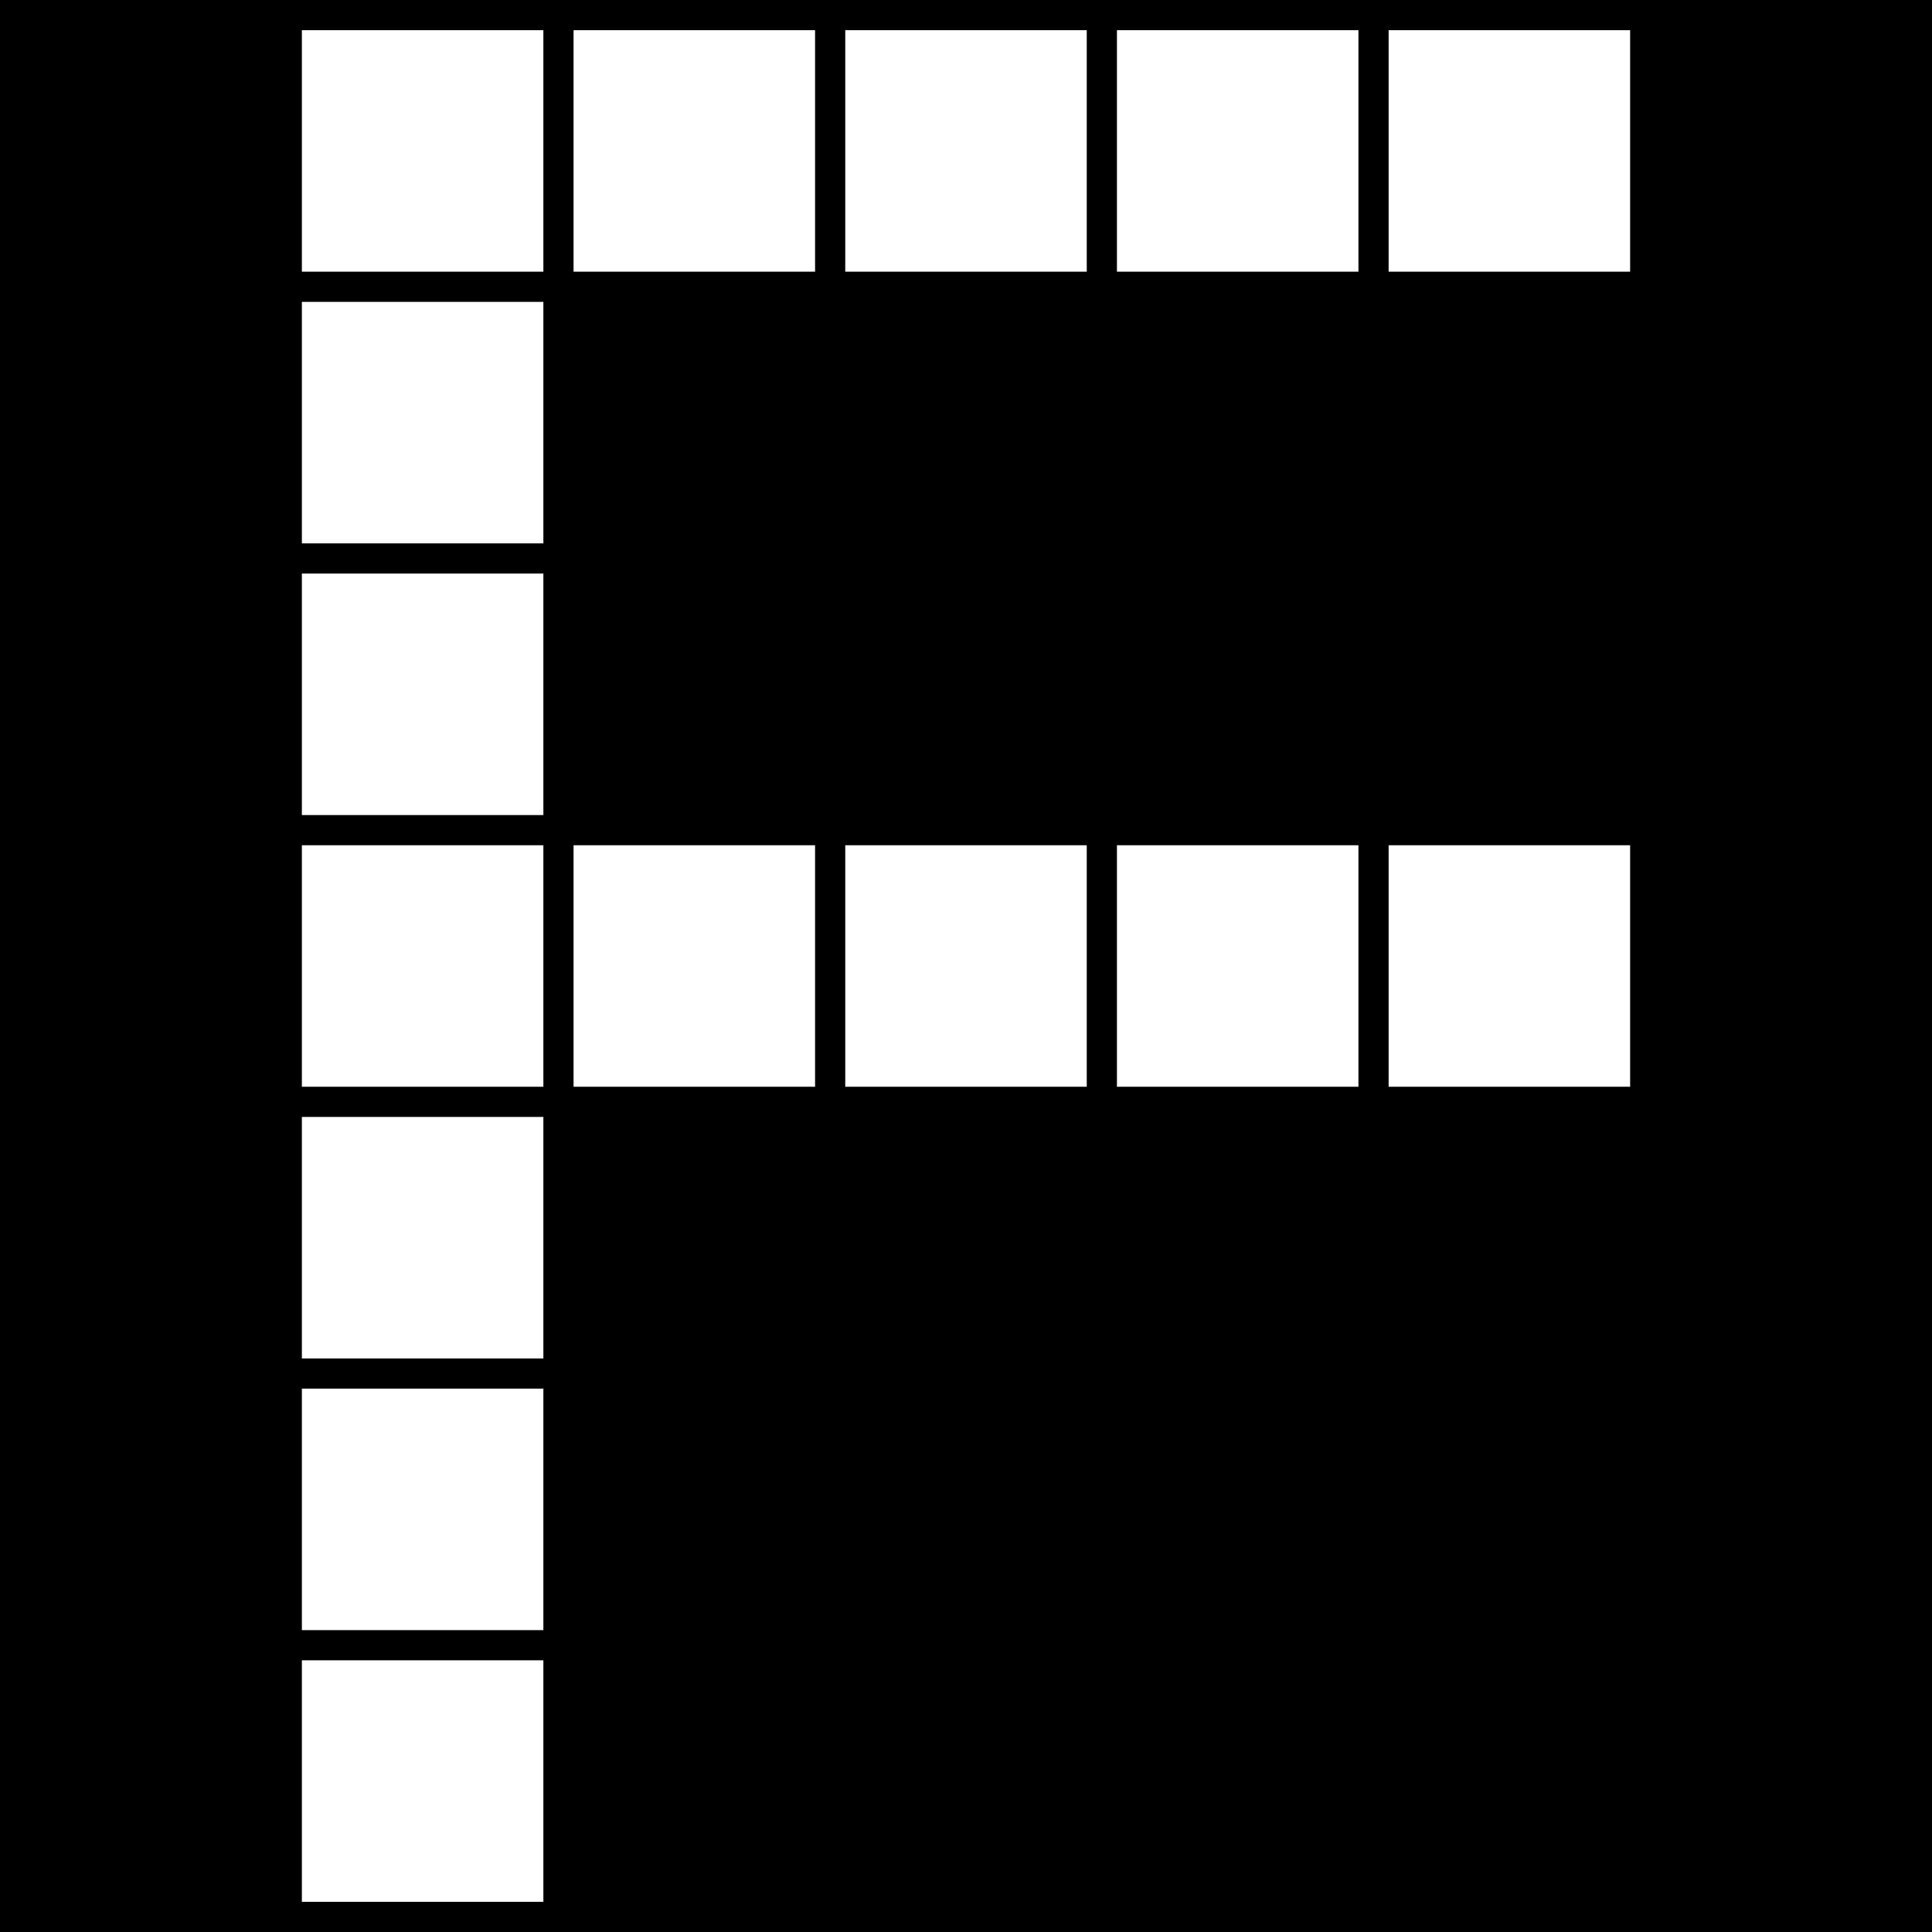
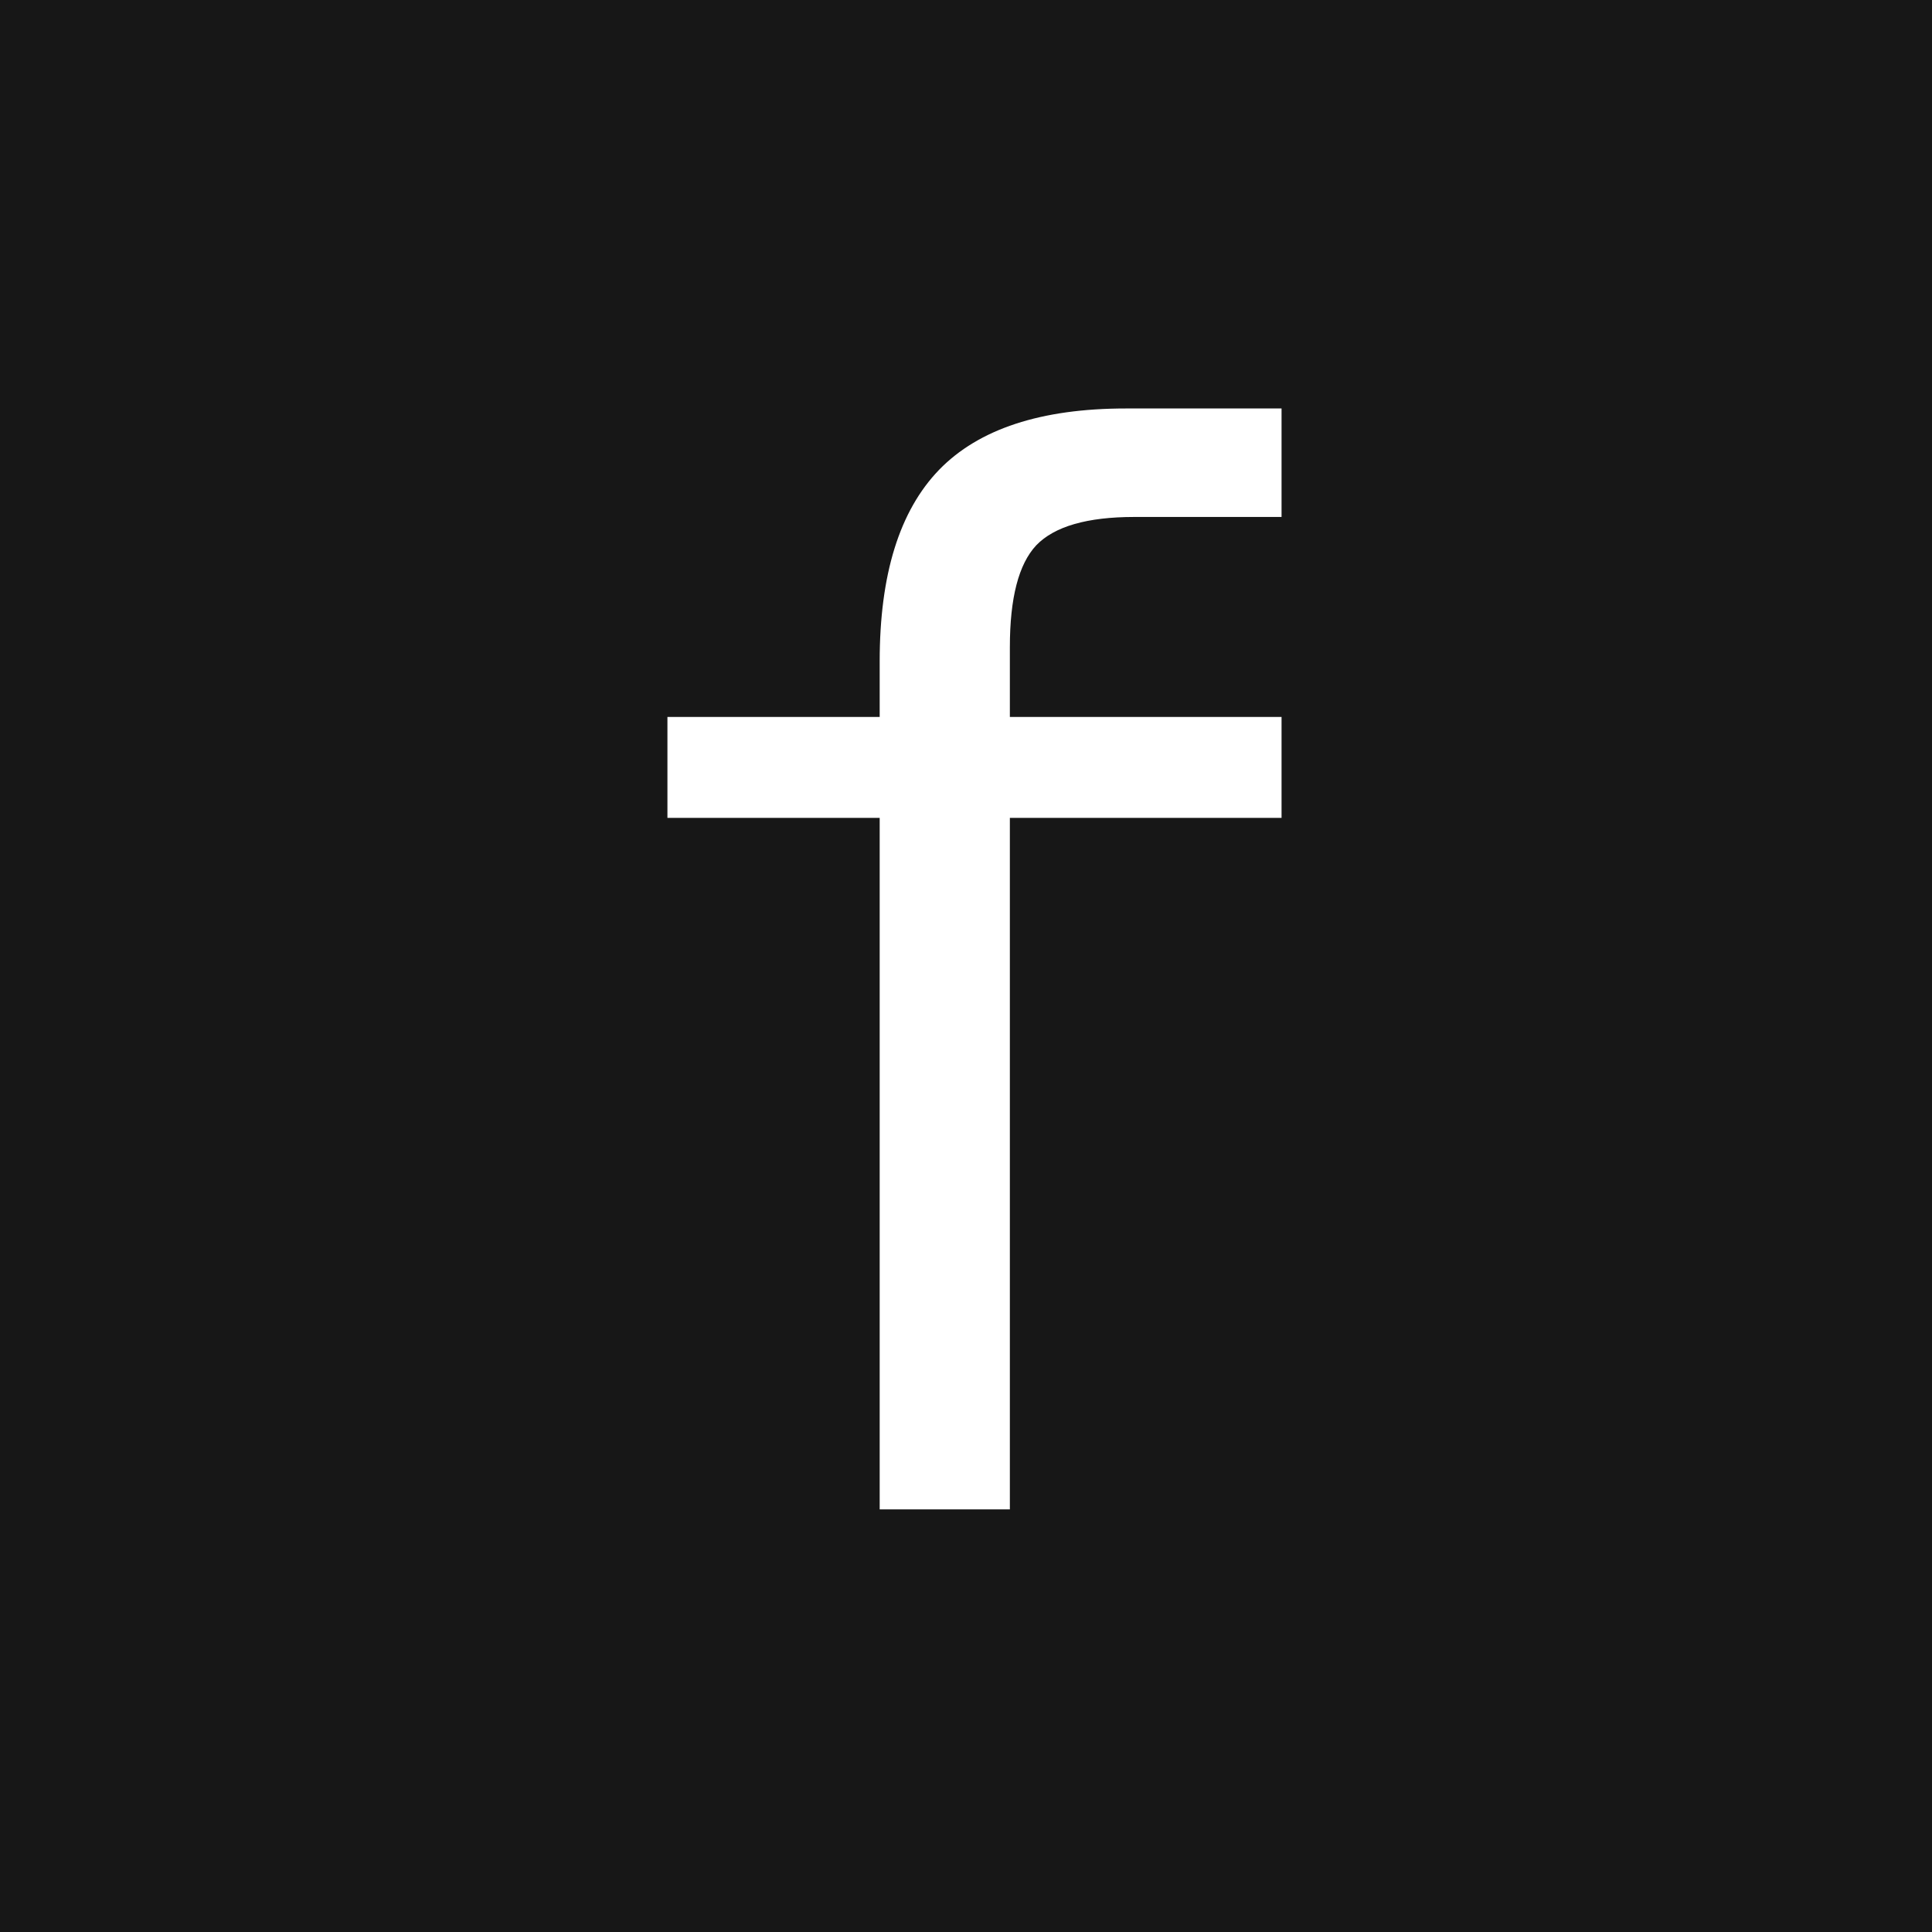
- <svg xmlns="http://www.w3.org/2000/svg" viewBox="0 0 128 128">
-   <rect width="128" height="128" fill="#000" />
-   <g fill="#fff">
-     <rect x="20" y="2" width="16" height="16" />
-     <rect x="38" y="2" width="16" height="16" />
-     <rect x="56" y="2" width="16" height="16" />
-     <rect x="74" y="2" width="16" height="16" />
-     <rect x="92" y="2" width="16" height="16" />
-     <rect x="20" y="20" width="16" height="16" />
-     <rect x="20" y="38" width="16" height="16" />
-     <rect x="20" y="56" width="16" height="16" />
-     <rect x="38" y="56" width="16" height="16" />
-     <rect x="56" y="56" width="16" height="16" />
-     <rect x="74" y="56" width="16" height="16" />
-     <rect x="92" y="56" width="16" height="16" />
-     <rect x="20" y="74" width="16" height="16" />
-     <rect x="20" y="92" width="16" height="16" />
-     <rect x="20" y="110" width="16" height="16" />
-   </g>
+ <svg xmlns="http://www.w3.org/2000/svg" viewBox="0 0 32 32">
+   <defs>
+     <style>
+       @font-face {
+         font-family: "ZxSpectrum";
+         src: url("/fonts/zxspectrum.ttf") format("truetype");
+       }
+     </style>
+   </defs>
+   <rect width="32" height="32" fill="#171717" />
+   <text x="16" y="25" font-family="ZxSpectrum, monospace" font-size="24" fill="#ffffff" text-anchor="middle">f</text>
</svg>
